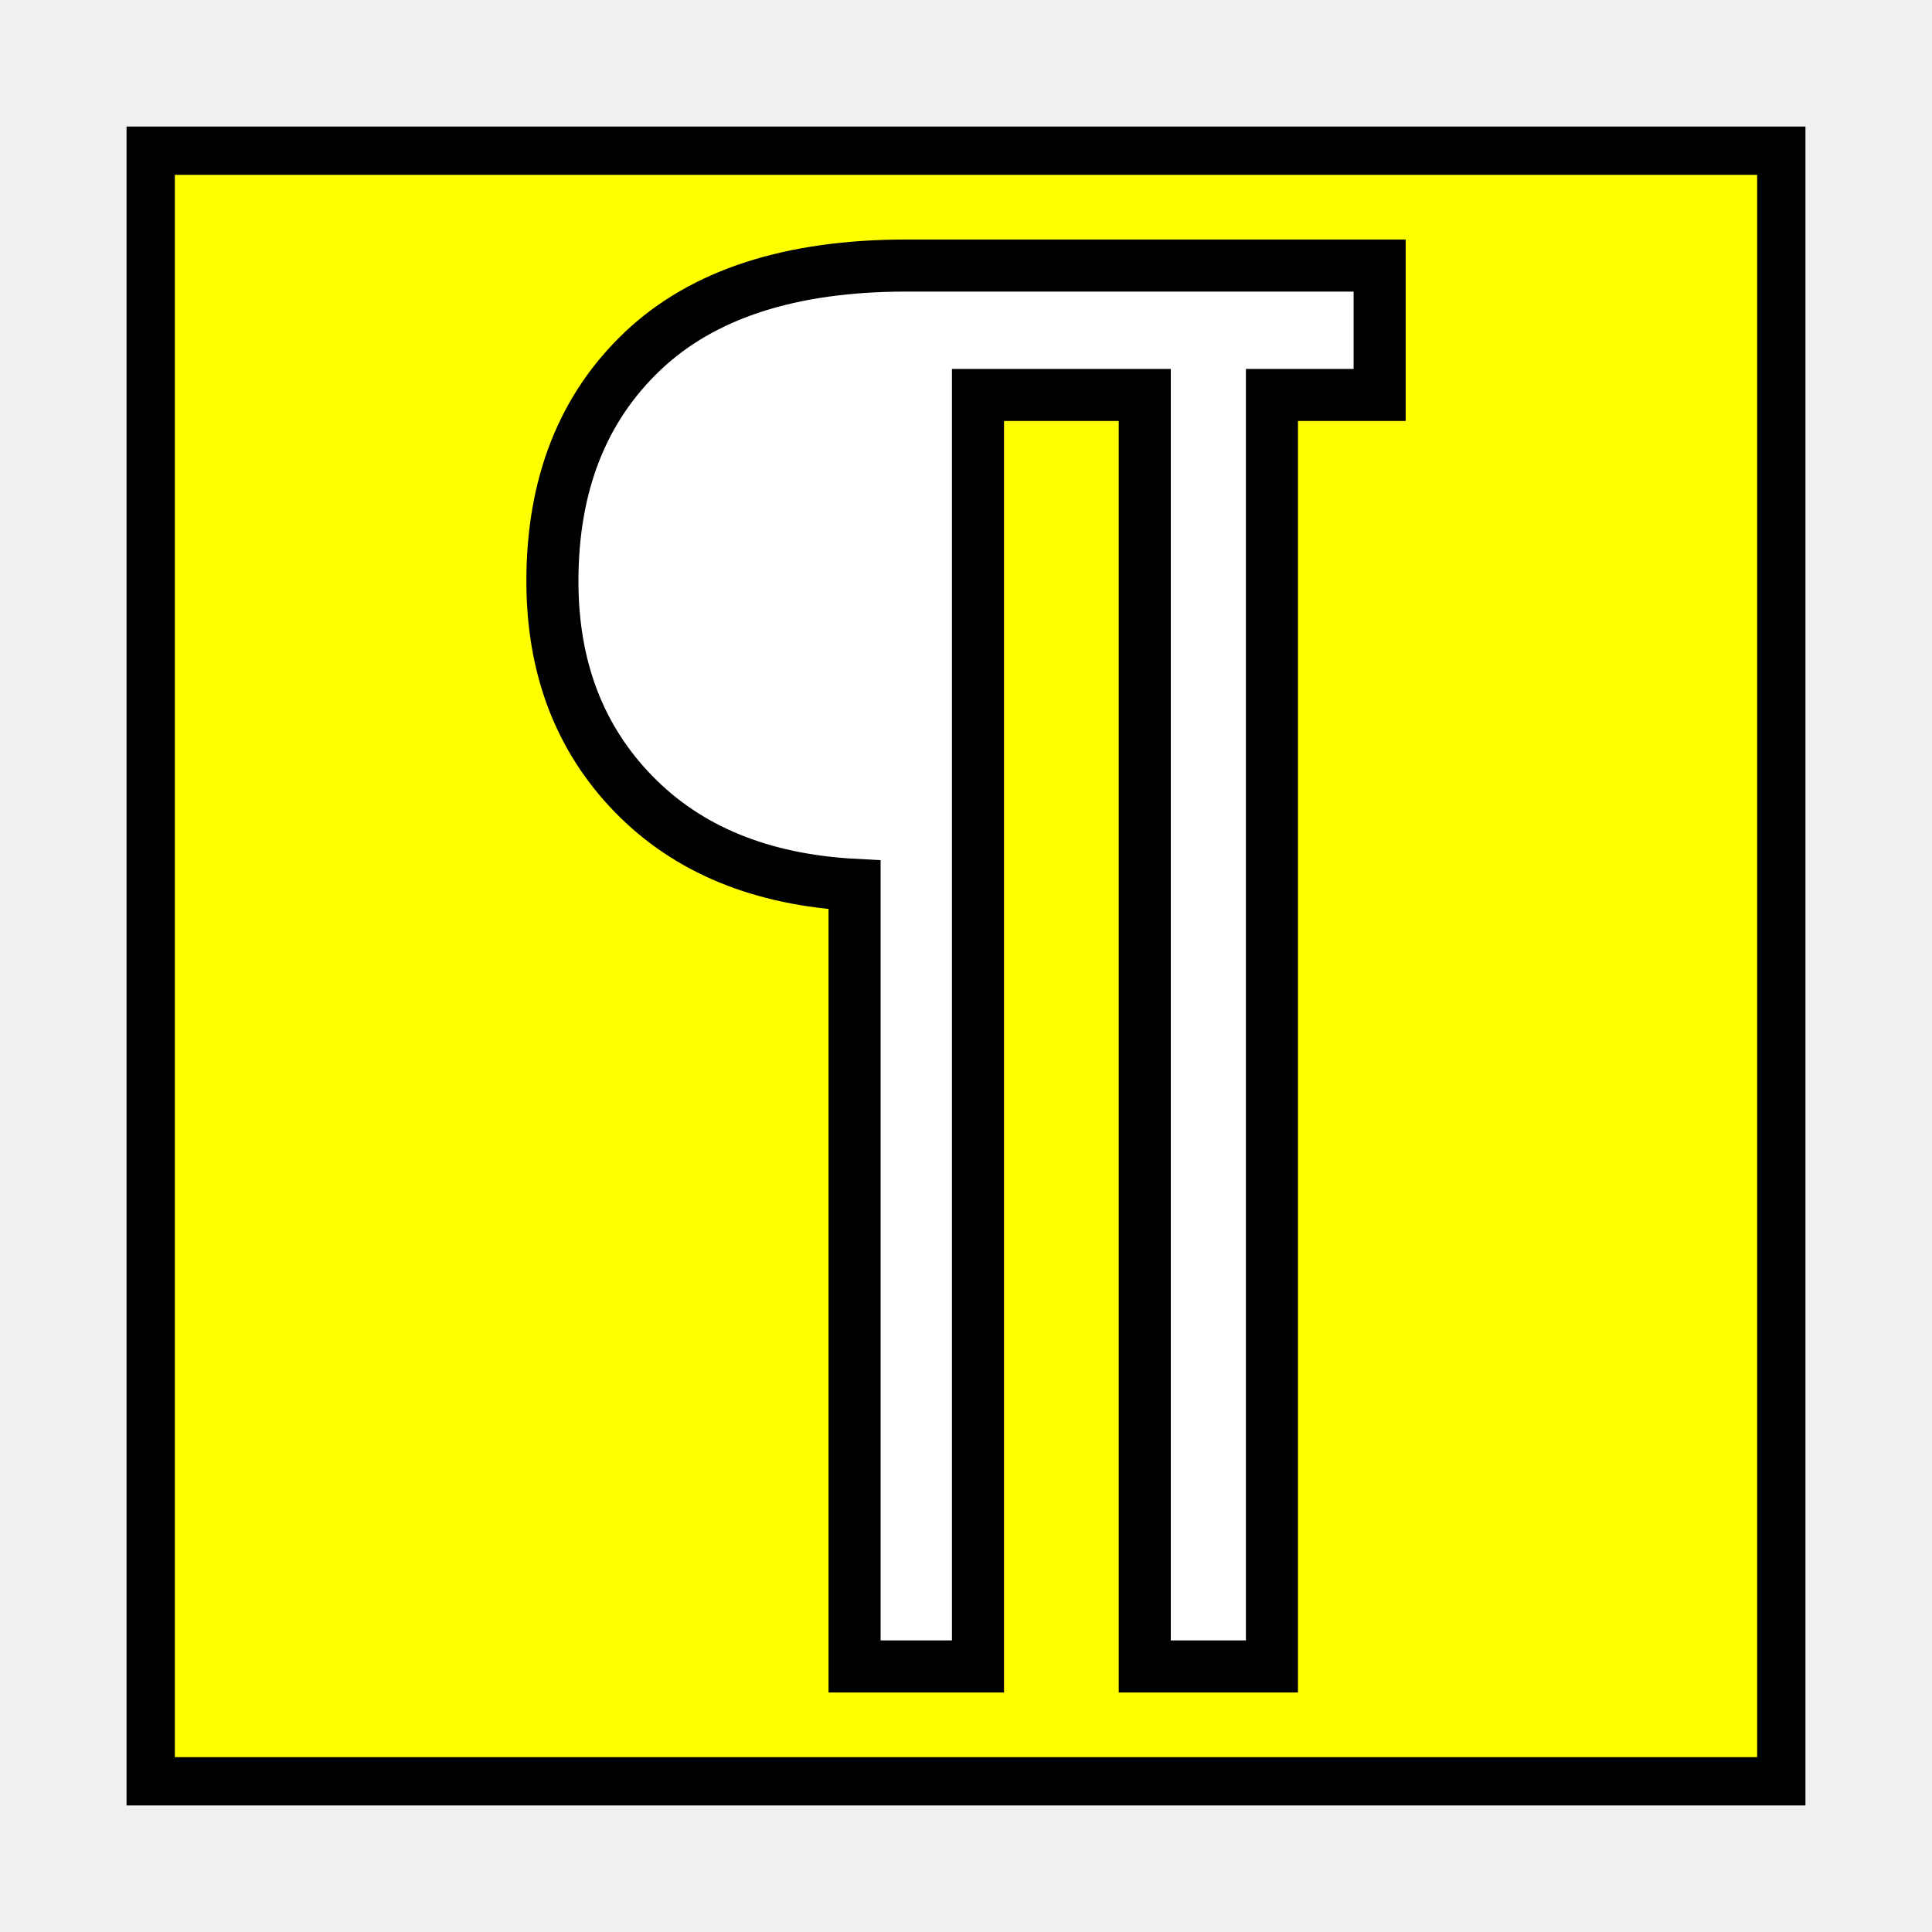
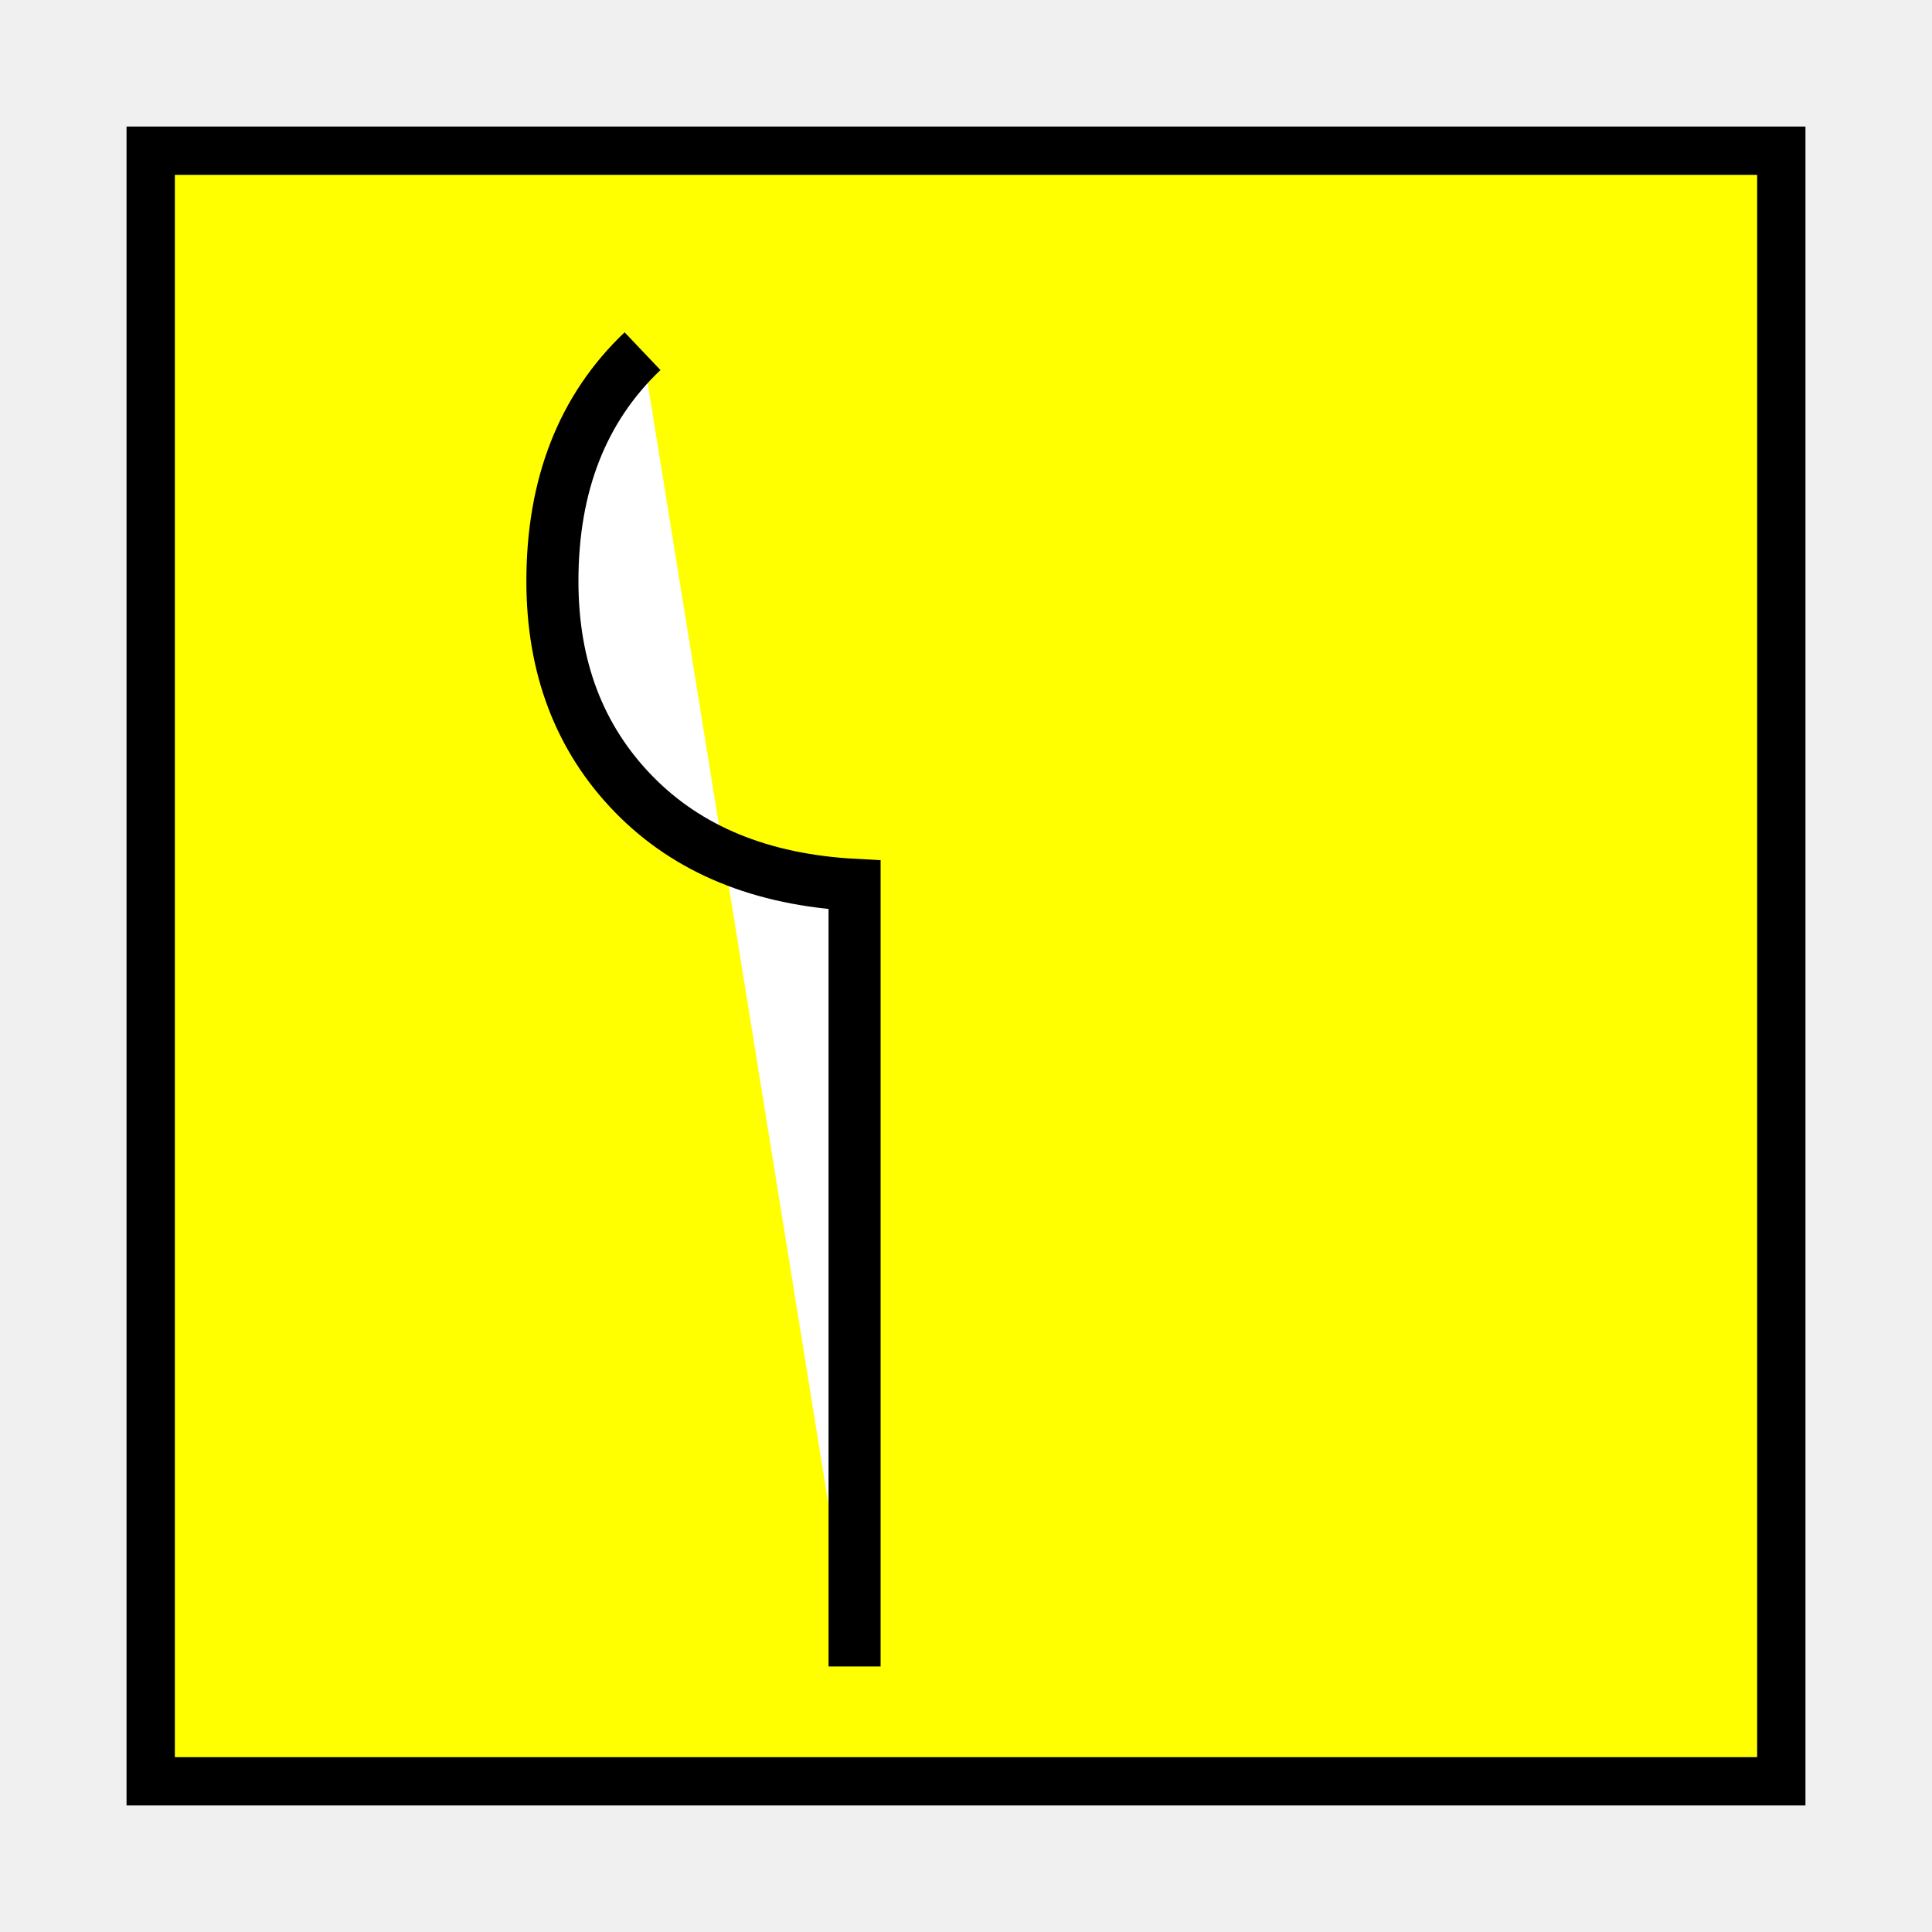
<svg xmlns="http://www.w3.org/2000/svg" width="40" height="40" viewBox="0 0 40 40">
  <rect width="33.76" height="33.76" x="3.12" y="3.12" style="fill:#ffff00;fill-opacity:1;fill-rule:evenodd;stroke:#000000;stroke-width:1;stroke-miterlimit:4;stroke-opacity:1;stroke-dasharray:none" />
-   <path d="m 17.693,34.502 0,-16.182 c -1.931,-0.103 -3.456,-0.73 -4.576,-1.881 -1.12,-1.151 -1.68,-2.62 -1.68,-4.406 0,-1.992 0.622,-3.58 1.866,-4.762 1.244,-1.182 3.064,-1.773 5.459,-1.773 l 9.802,0 0,2.679 -2.23,0 0,26.325 -2.633,0 0,-26.325 -3.453,0 0,26.325 z" style="font-size:29.421px;font-style:normal;font-variant:normal;font-weight:normal;font-stretch:normal;text-align:start;line-height:125%;letter-spacing:0px;word-spacing:0px;writing-mode:lr-tb;text-anchor:start;fill:#ffffff;fill-opacity:1;stroke:#000000;stroke-width:1.078;stroke-opacity:1;font-family:Arial;-inkscape-font-specification:Arial" />
+   <path d="m 17.693,34.502 0,-16.182 c -1.931,-0.103 -3.456,-0.73 -4.576,-1.881 -1.12,-1.151 -1.68,-2.62 -1.68,-4.406 0,-1.992 0.622,-3.58 1.866,-4.762 1.244,-1.182 v1.0.1 (Origin)352,-1.773 5.459,-1.773 l 9.802,0 0,2.679 -2.23,0 0,26.325 -2.633,0 0,-26.325 -3.453,0 0,26.325 z" style="font-size:29.421px;font-style:normal;font-variant:normal;font-weight:normal;font-stretch:normal;text-align:start;line-height:125%;letter-spacing:0px;word-spacing:0px;writing-mode:lr-tb;text-anchor:start;fill:#ffffff;fill-opacity:1;stroke:#000000;stroke-width:1.078;stroke-opacity:1;font-family:Arial;-inkscape-font-specification:Arial" />
</svg>
